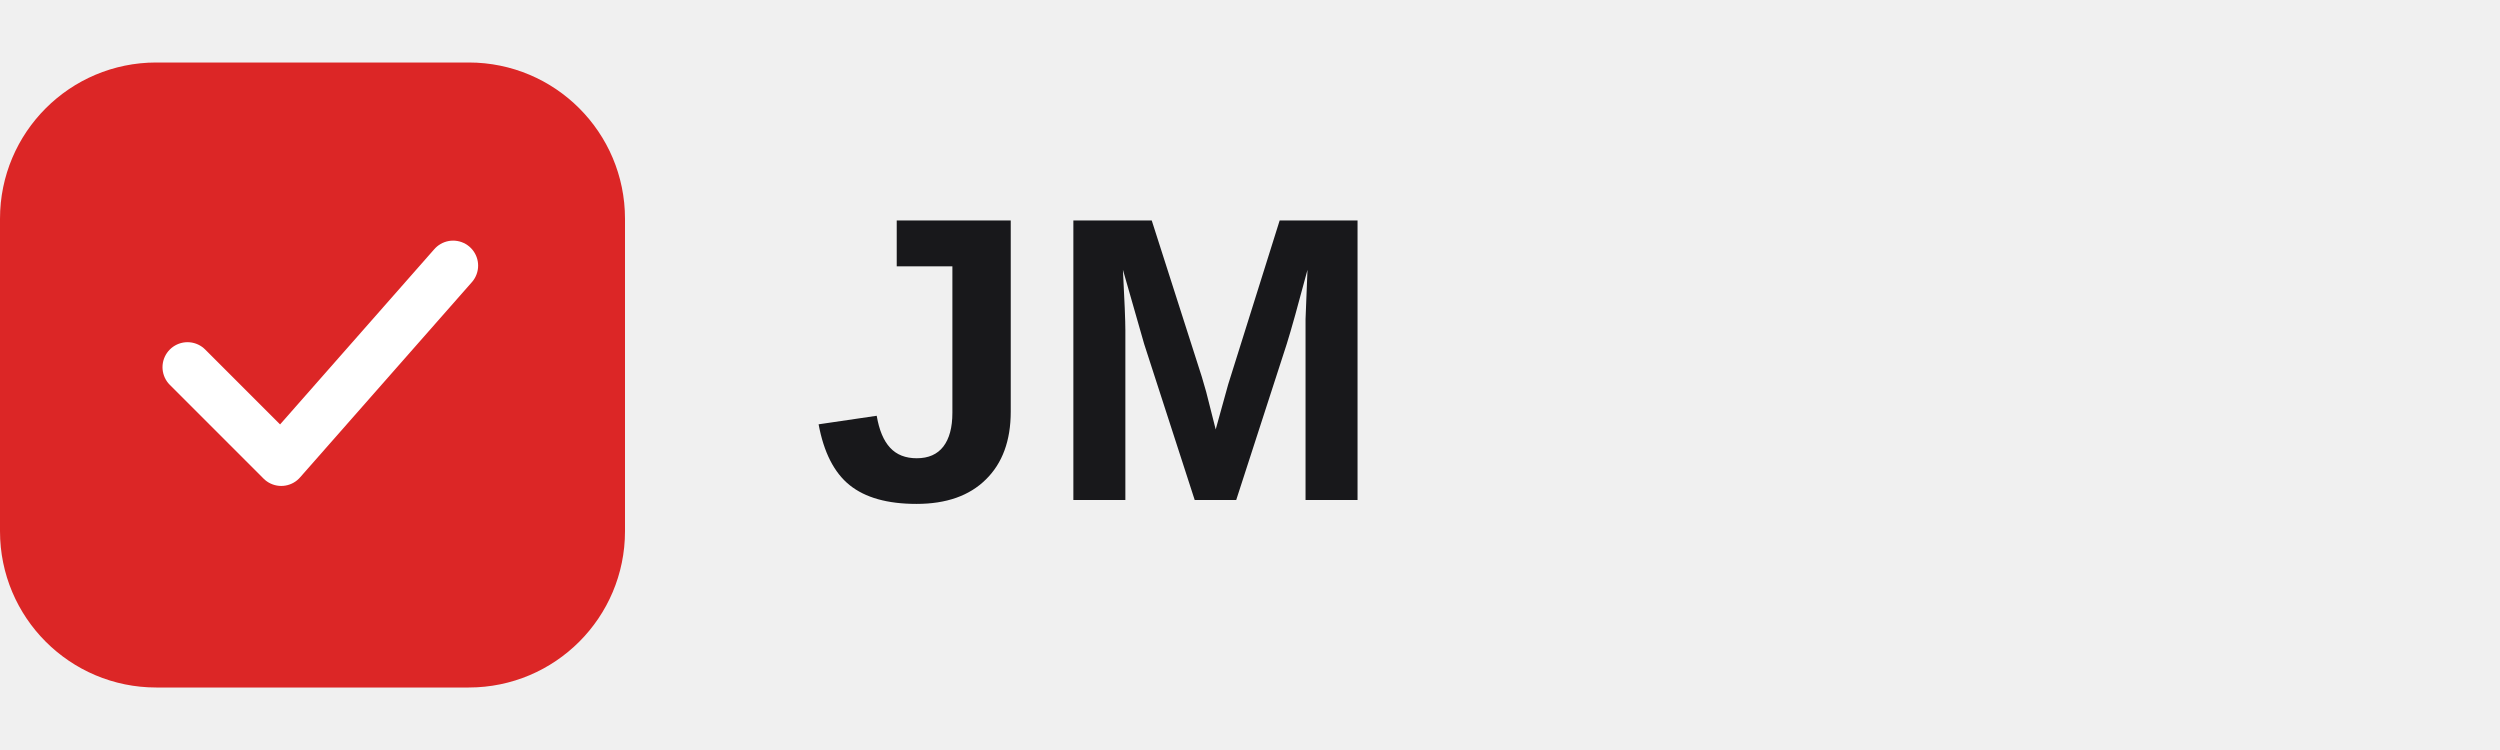
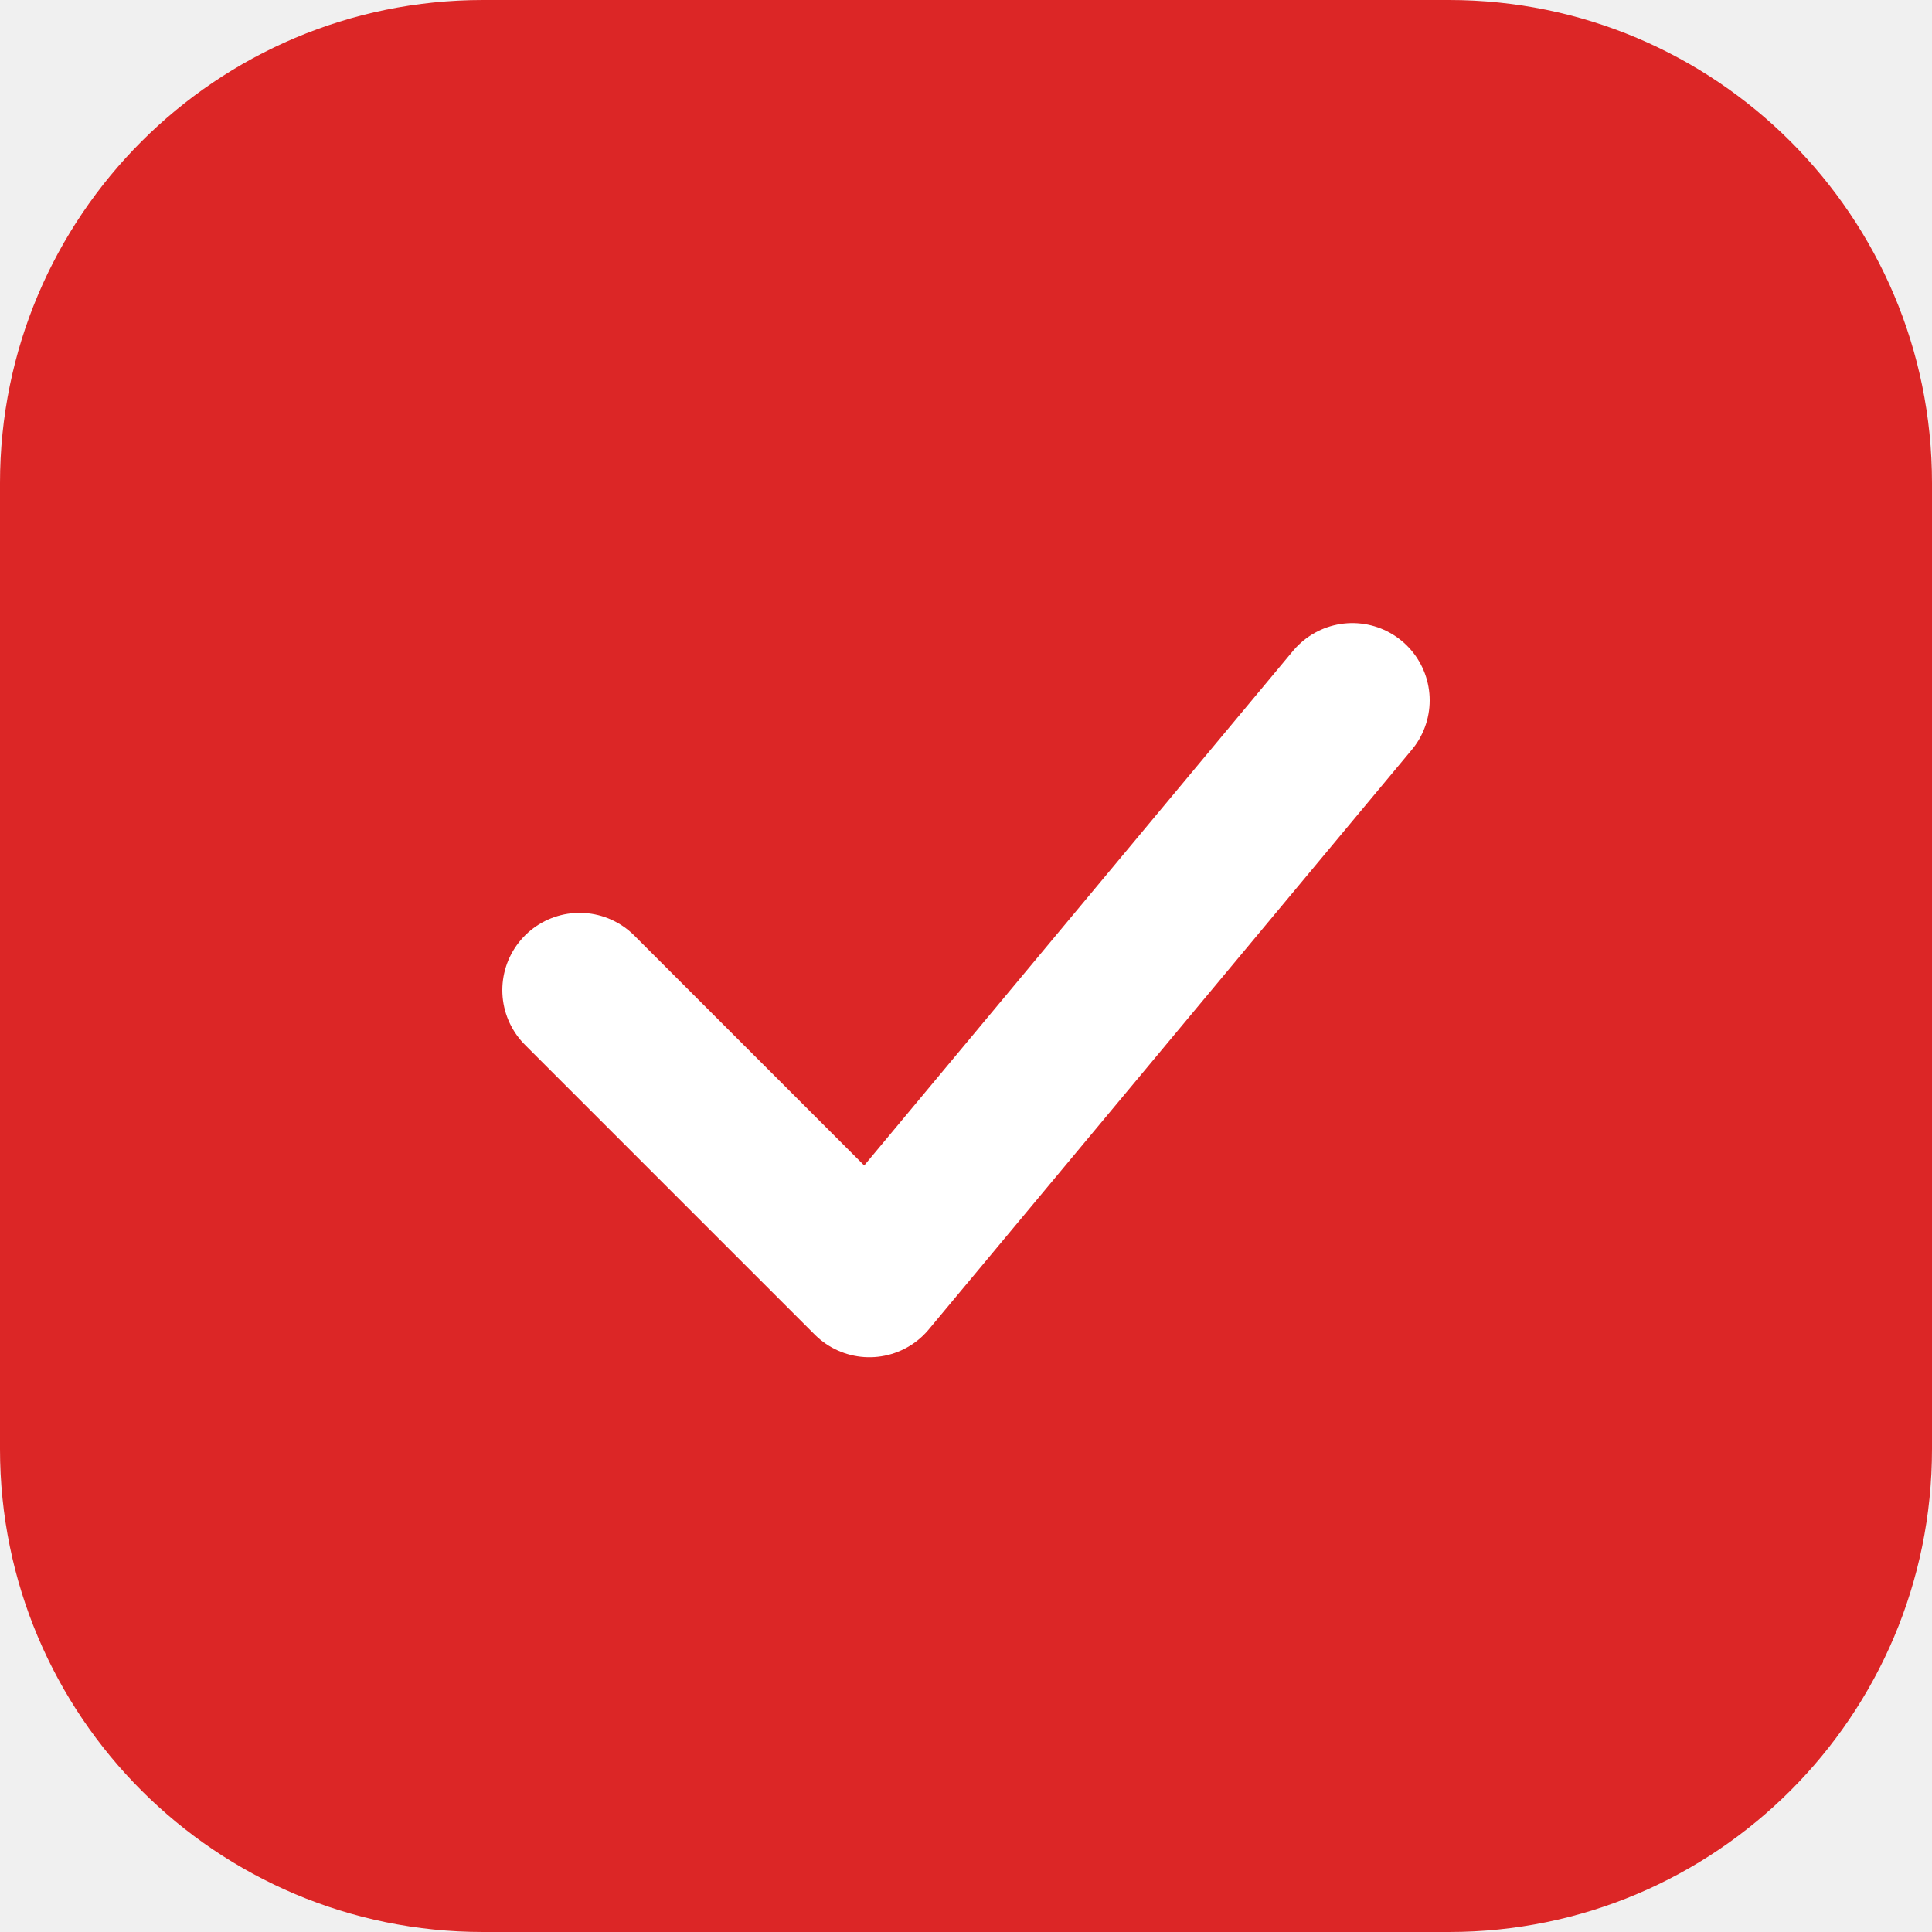
- <svg xmlns="http://www.w3.org/2000/svg" width="160" height="48" viewBox="0 0 160 48">
-   <rect x="0" y="4" width="40" height="40" rx="10" fill="#dc2626" />
-   <path d="M12 23.5L18 29.5L29 17" stroke="white" stroke-width="3.2" stroke-linecap="round" stroke-linejoin="round" fill="none" />
-   <text x="52" y="32" font-family="Arial, Helvetica, sans-serif" font-size="26" font-weight="700" fill="#18181b" letter-spacing="0.5">JM</text>
+ <svg xmlns="http://www.w3.org/2000/svg" width="40" height="40" viewBox="0 0 40 40">
+   <rect width="40" height="40" rx="10" fill="#dc2626" />
+   <path d="M12 20.5L18 26.5L28 14.5" stroke="white" stroke-width="3.2" stroke-linecap="round" stroke-linejoin="round" fill="none" />
</svg>
